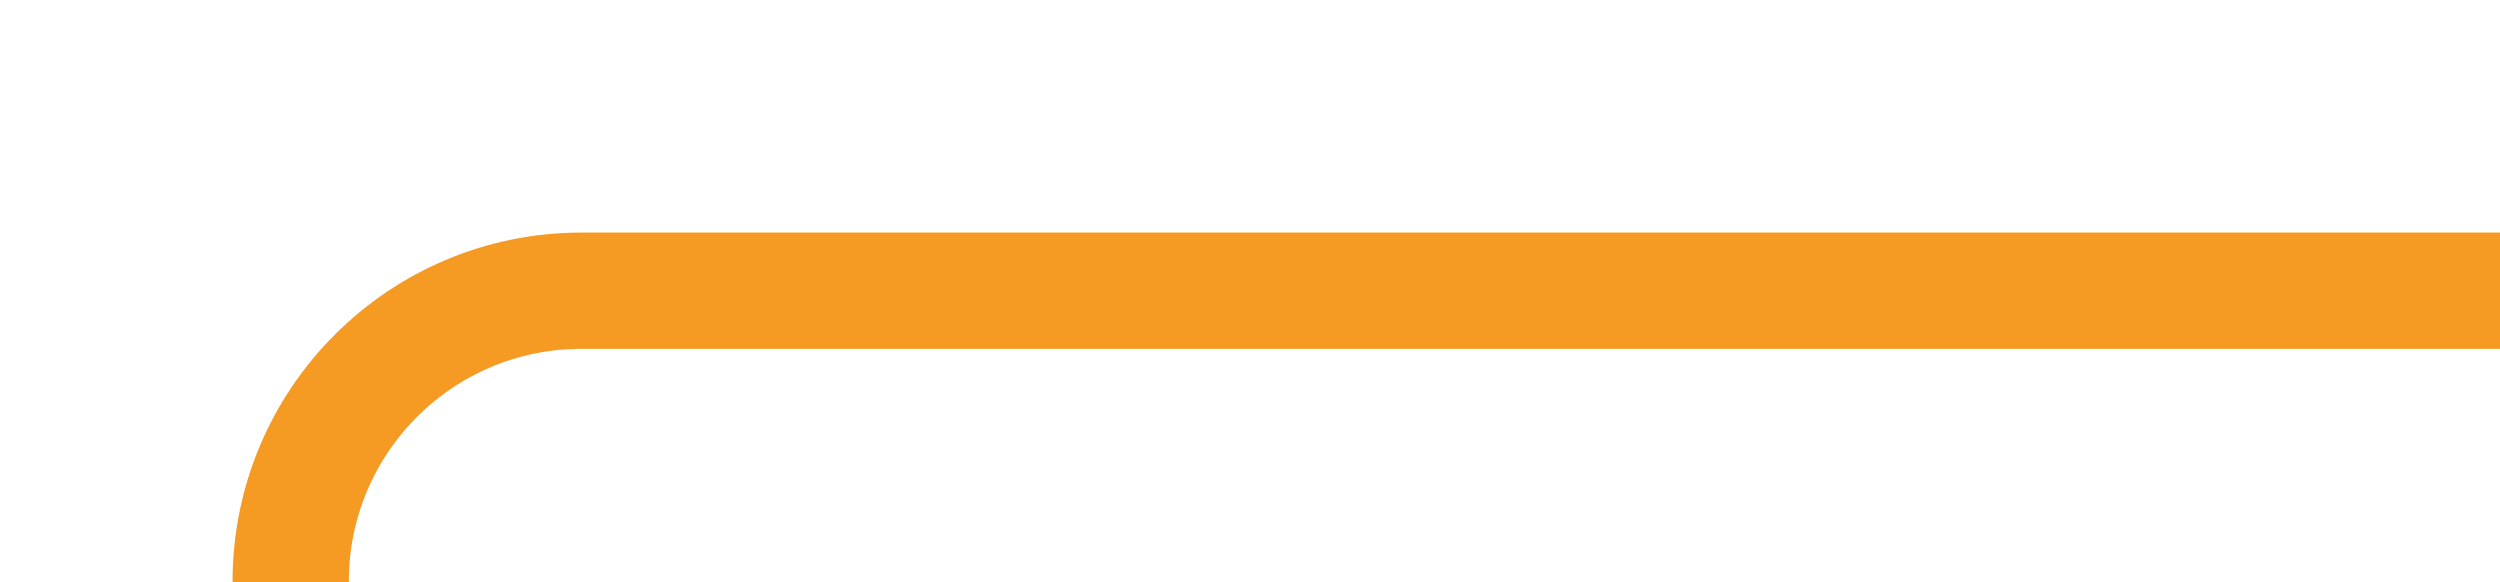
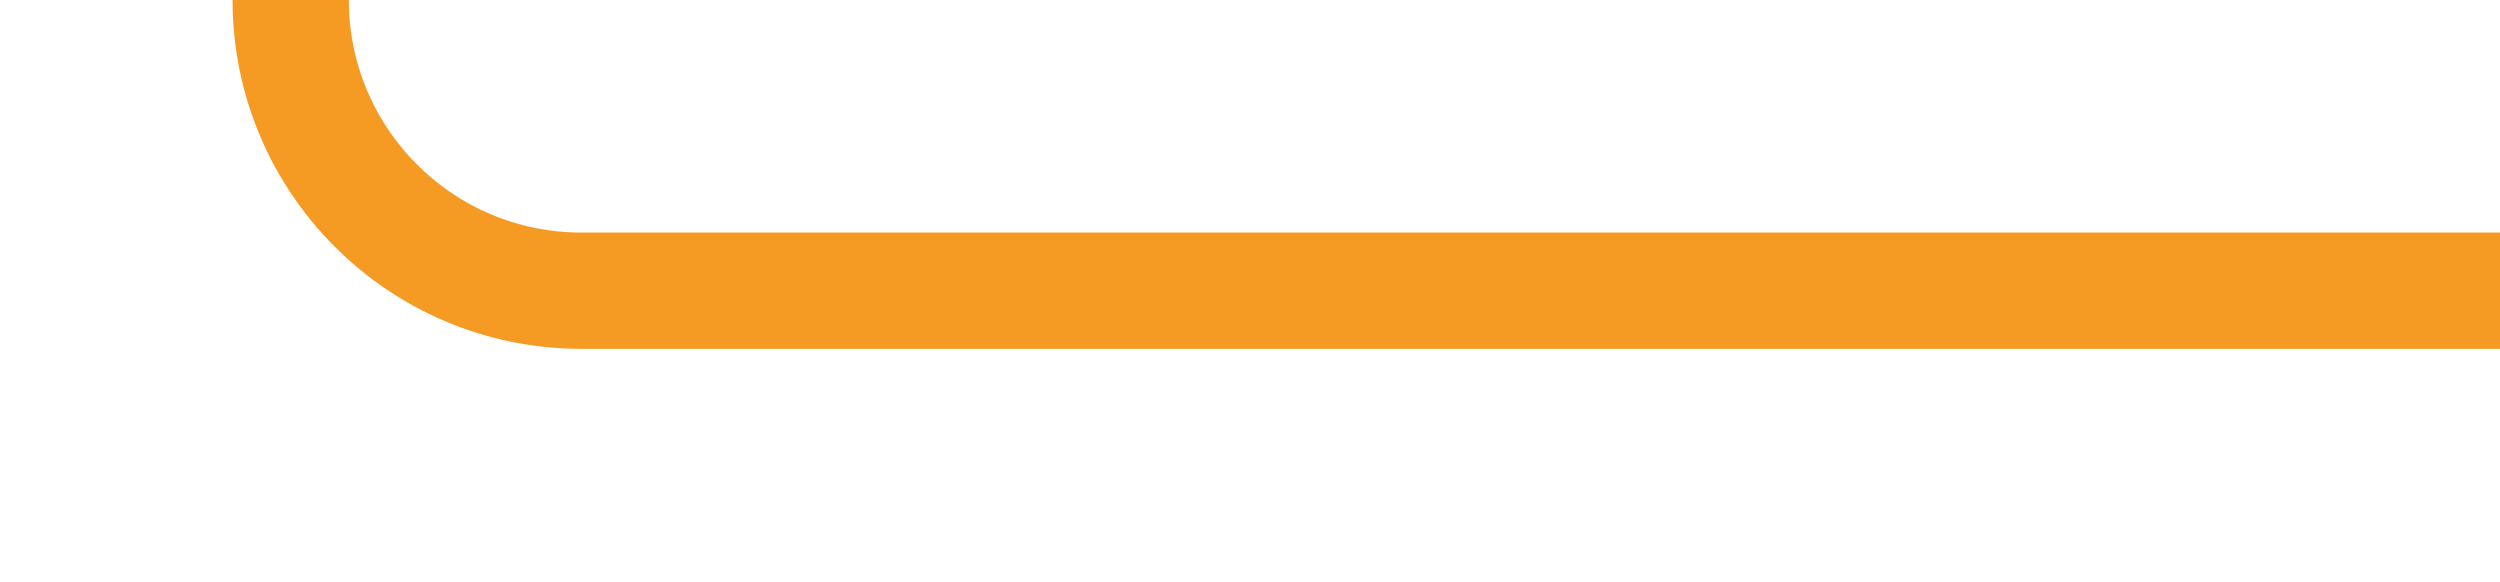
- <svg xmlns="http://www.w3.org/2000/svg" version="1.1" width="43px" height="10px" preserveAspectRatio="xMinYMid meet" viewBox="635 1682  43 8">
-   <path d="M 602 1710  L 635 1710  A 5 5 0 0 0 640 1705 L 640 1691  A 5 5 0 0 1 645 1686 L 678 1686  " stroke-width="2" stroke="#f59a23" fill="none" />
+ <svg xmlns="http://www.w3.org/2000/svg" version="1.1" width="43px" height="10px" preserveAspectRatio="xMinYMid meet" viewBox="635 2185  43 8">
+   <path d="M 602 2167  L 635 2167  A 5 5 0 0 1 640 2172 L 640 2184  A 5 5 0 0 0 645 2189 L 678 2189  " stroke-width="2" stroke="#f59a23" fill="none" />
</svg>
